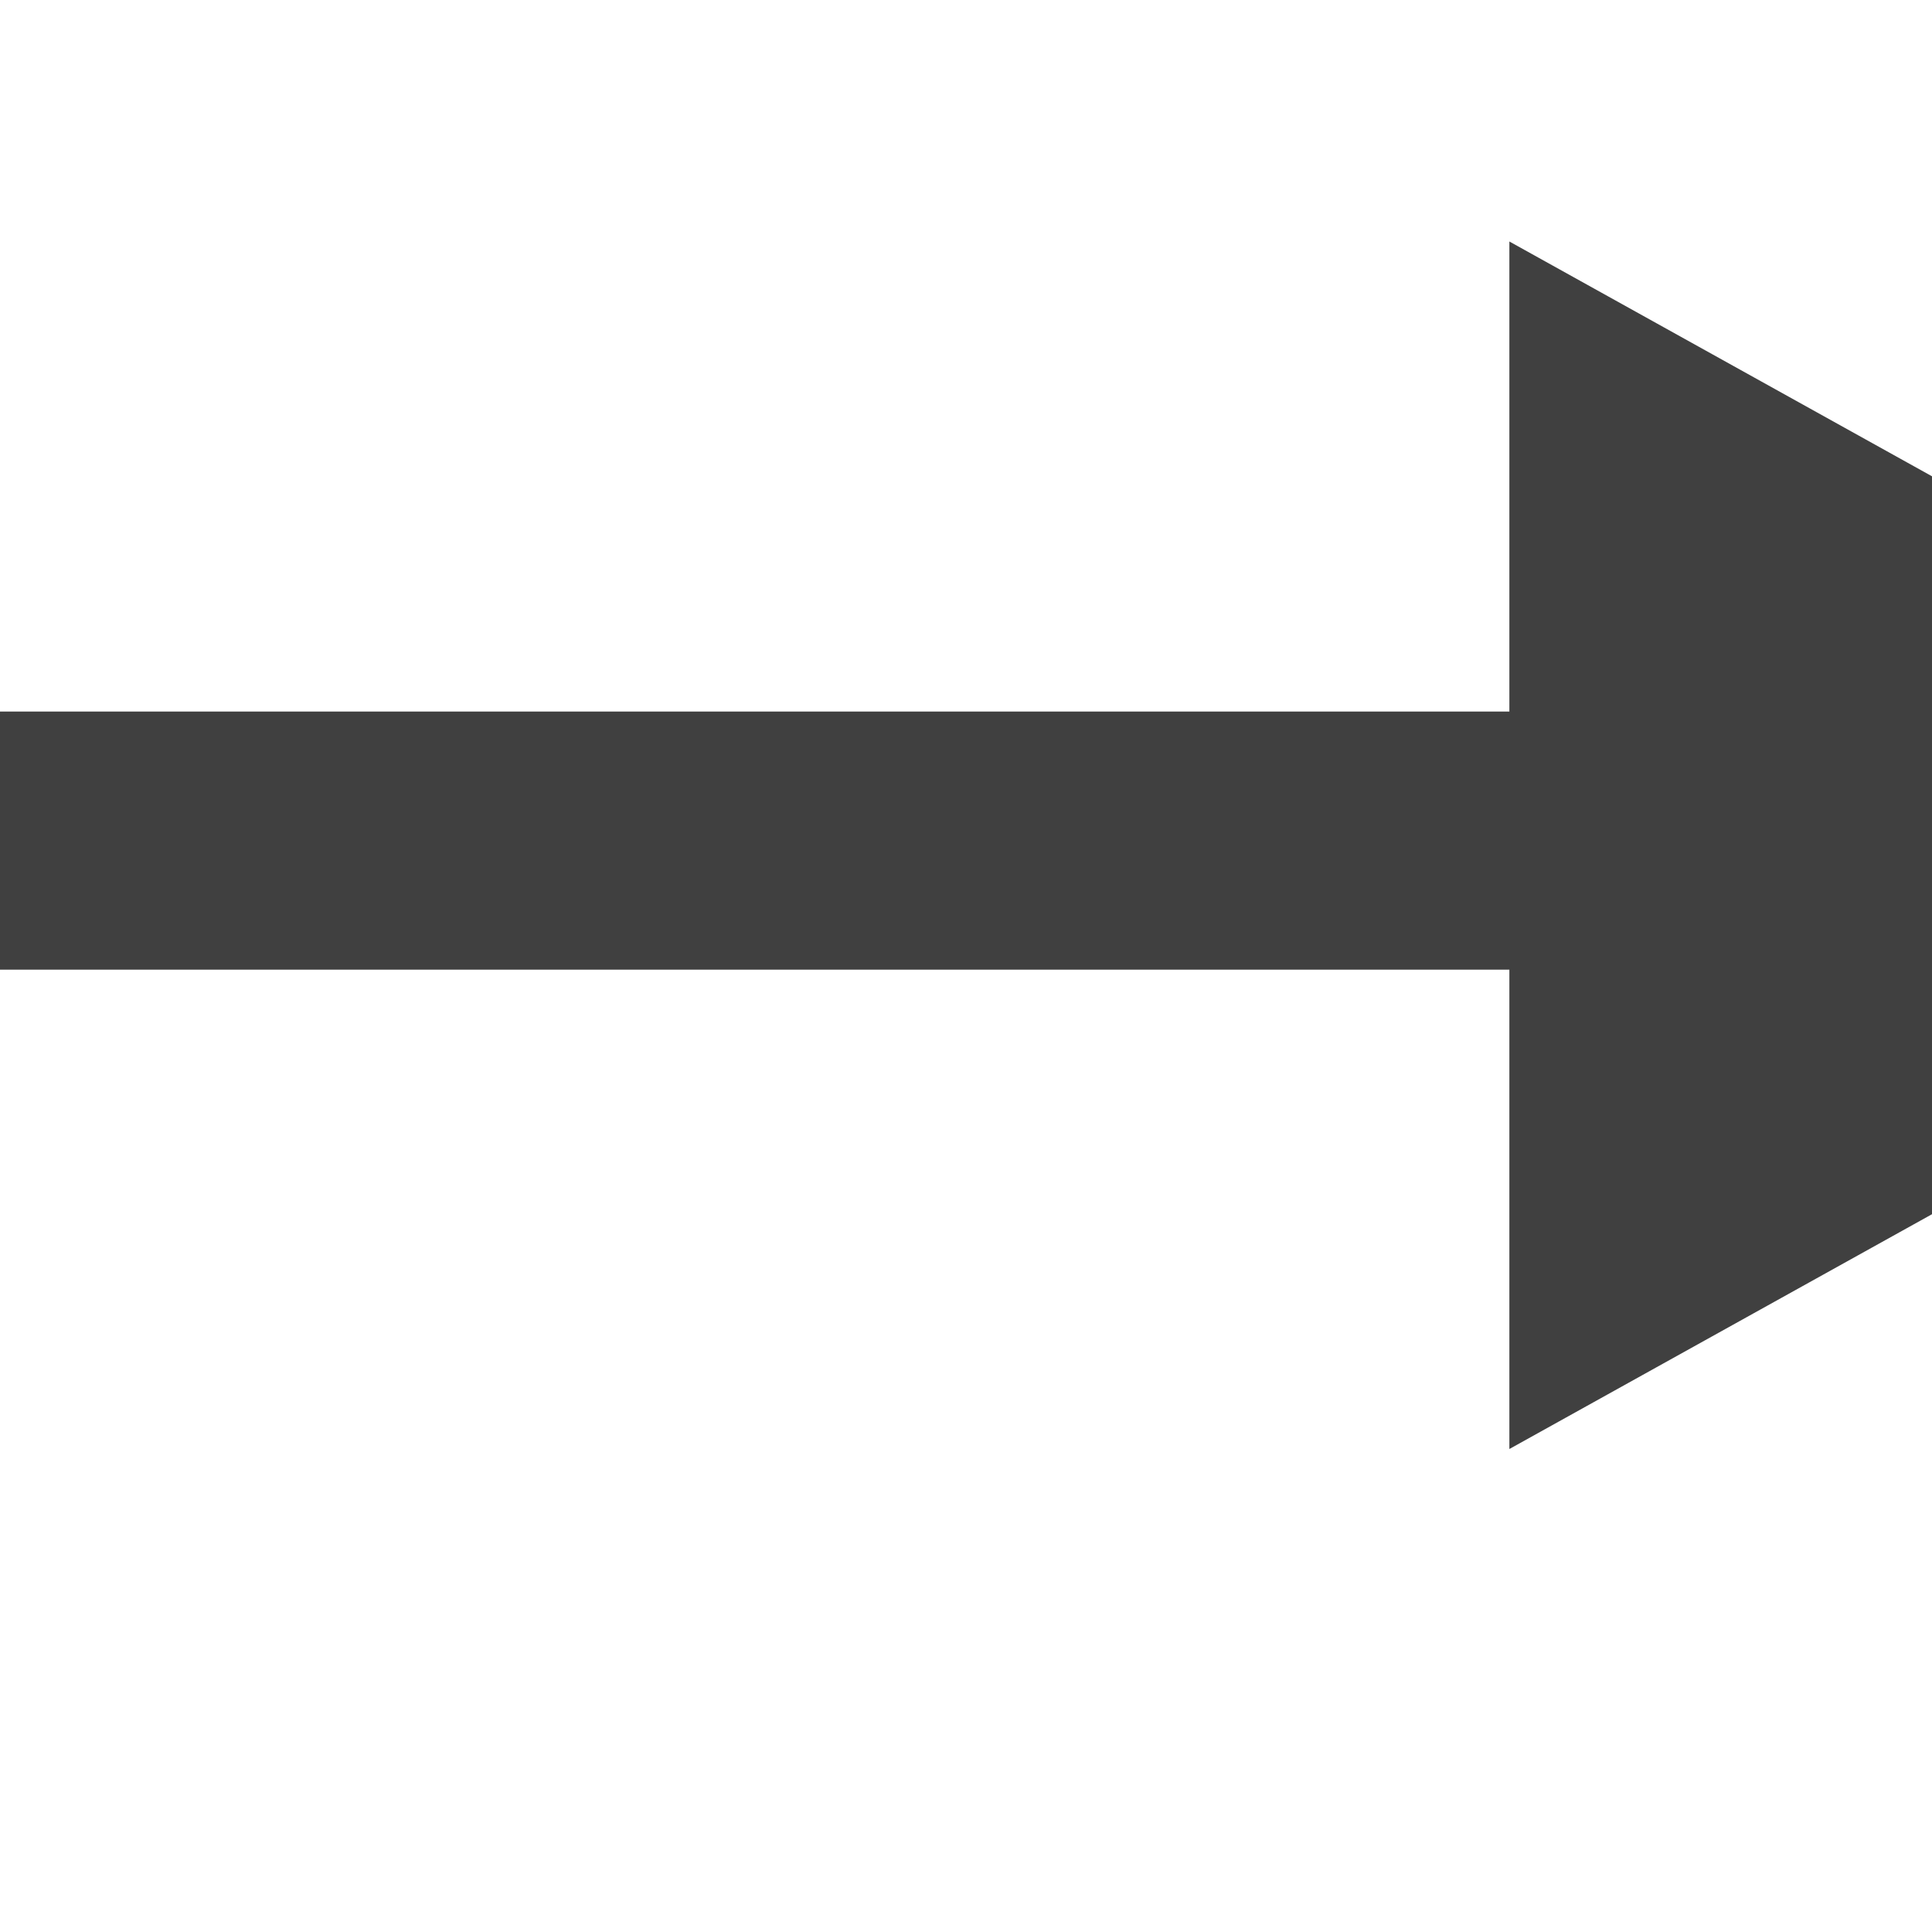
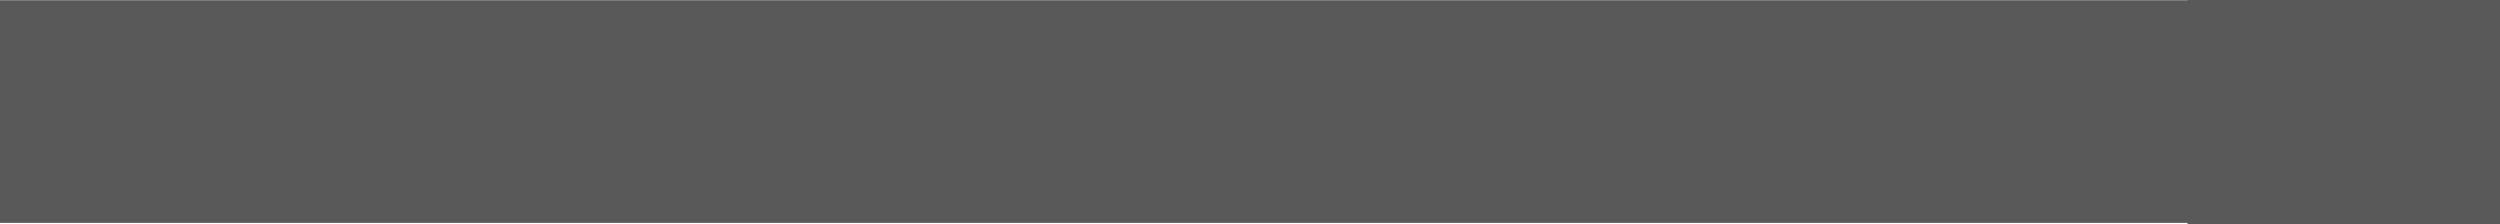
- <svg xmlns="http://www.w3.org/2000/svg" width="32px" height="32px" id="svg2985" version="1.1">
+ <svg xmlns="http://www.w3.org/2000/svg" width="28.8" height="2.569" id="svg2985" version="1.1">
  <defs id="defs2987">
-     <marker orient="auto" refY="0.0" refX="0.0" id="TriangleOutM" style="overflow:visible">
-       <path id="path3912" d="M 5.77,0.0 L -2.88,5.0 L -2.88,-5.0 L 5.77,0.0 z " style="fill-rule:evenodd;stroke:#000000;stroke-width:1.0pt" transform="scale(0.4)" />
+     <marker orient="auto" refY="0" refX="0" id="TriangleOutM" style="overflow:visible">
+       <path id="path3912" d="m 5.77,0 -8.65,5 0,-10 8.65,5 z" style="fill-rule:evenodd;stroke:#000000;stroke-width:1pt" transform="scale(0.4,0.4)" />
    </marker>
-     <marker orient="auto" refY="0.0" refX="0.0" id="TriangleOutL" style="overflow:visible">
-       <path id="path3909" d="M 5.77,0.0 L -2.88,5.0 L -2.88,-5.0 L 5.77,0.0 z " style="fill-rule:evenodd;stroke:#000000;stroke-width:1.0pt" transform="scale(0.8)" />
+     <marker orient="auto" refY="0" refX="0" id="TriangleOutL" style="overflow:visible">
+       <path id="path3909" d="m 5.77,0 -8.65,5 0,-10 8.65,5 z" style="fill-rule:evenodd;stroke:#000000;stroke-width:1pt" transform="scale(0.8,0.8)" />
    </marker>
-     <marker orient="auto" refY="0.0" refX="0.0" id="Arrow2Lend" style="overflow:visible;">
-       <path id="path3788" style="fill-rule:evenodd;stroke-width:0.625;stroke-linejoin:round;" d="M 8.719,4.034 L -2.207,0.016 L 8.719,-4.002 C 6.973,-1.63 6.983,1.616 8.719,4.034 z " transform="scale(1.1) rotate(180) translate(1,0)" />
+     <marker orient="auto" refY="0" refX="0" id="Arrow2Lend" style="overflow:visible">
+       <path id="path3788" style="fill-rule:evenodd;stroke-width:0.625;stroke-linejoin:round" d="M 8.719,4.034 -2.207,0.016 8.719,-4.002 c -1.745,2.372 -1.735,5.617 -6e-7,8.035 z" transform="matrix(-1.1,0,0,-1.1,-1.1,0)" />
    </marker>
-     <marker orient="auto" refY="0.0" refX="0.0" id="Arrow1Lend" style="overflow:visible;">
-       <path id="path3770" d="M 0.0,0.0 L 5.0,-5.0 L -12.5,0.0 L 5.0,5.0 L 0.0,0.0 z " style="fill-rule:evenodd;stroke:#000000;stroke-width:1.0pt;" transform="scale(0.8) rotate(180) translate(12.5,0)" />
+     <marker orient="auto" refY="0" refX="0" id="Arrow1Lend" style="overflow:visible">
+       <path id="path3770" d="M 0,0 5,-5 -12.5,0 5,5 0,0 z" style="fill-rule:evenodd;stroke:#000000;stroke-width:1pt" transform="matrix(-0.8,0,0,-0.8,-10,0)" />
    </marker>
-     <marker orient="auto" refY="0.0" refX="0.0" id="Arrow2Lstart" style="overflow:visible">
-       <path id="path3785" style="fill-rule:evenodd;stroke-width:0.625;stroke-linejoin:round" d="M 8.719,4.034 L -2.207,0.016 L 8.719,-4.002 C 6.973,-1.63 6.983,1.616 8.719,4.034 z " transform="scale(1.1) translate(1,0)" />
+     <marker orient="auto" refY="0" refX="0" id="Arrow2Lstart" style="overflow:visible">
+       <path id="path3785" style="fill-rule:evenodd;stroke-width:0.625;stroke-linejoin:round" d="M 8.719,4.034 -2.207,0.016 8.719,-4.002 c -1.745,2.372 -1.735,5.617 -6e-7,8.035 z" transform="matrix(1.1,0,0,1.1,1.1,0)" />
    </marker>
  </defs>
-   <g id="layer1">
-     <path style="fill:none;stroke:#404040;stroke-width:4.275;stroke-linecap:butt;stroke-linejoin:miter;stroke-miterlimit:4;stroke-opacity:1;stroke-dasharray:none;marker-end:none;opacity:1;fill-opacity:1" d="m -17,13.923 48,0" id="path4957" />
-     <path style="fill:#404040;stroke:none;stroke-width:1px;stroke-linecap:butt;stroke-linejoin:miter;stroke-opacity:1;fill-opacity:1" d="M 25,4 25,24 43,14 z" id="path5531" />
+   <g id="layer1" transform="translate(-7,-16.66875)">
+     <g id="g3043" transform="matrix(0.6,0,0,0.6,17.2,9.6)">
+       <path id="path4957" d="m -17,13.923 48,0" style="fill:none;stroke:#595959;stroke-width:4.275;stroke-linecap:butt;stroke-linejoin:miter;stroke-miterlimit:4;stroke-opacity:1;stroke-dasharray:none;marker-end:none" />
+       <path id="path5531" d="M 25,4 25,24 43,14 z" style="fill:#595959;fill-opacity:1;stroke:none" />
+     </g>
  </g>
</svg>
